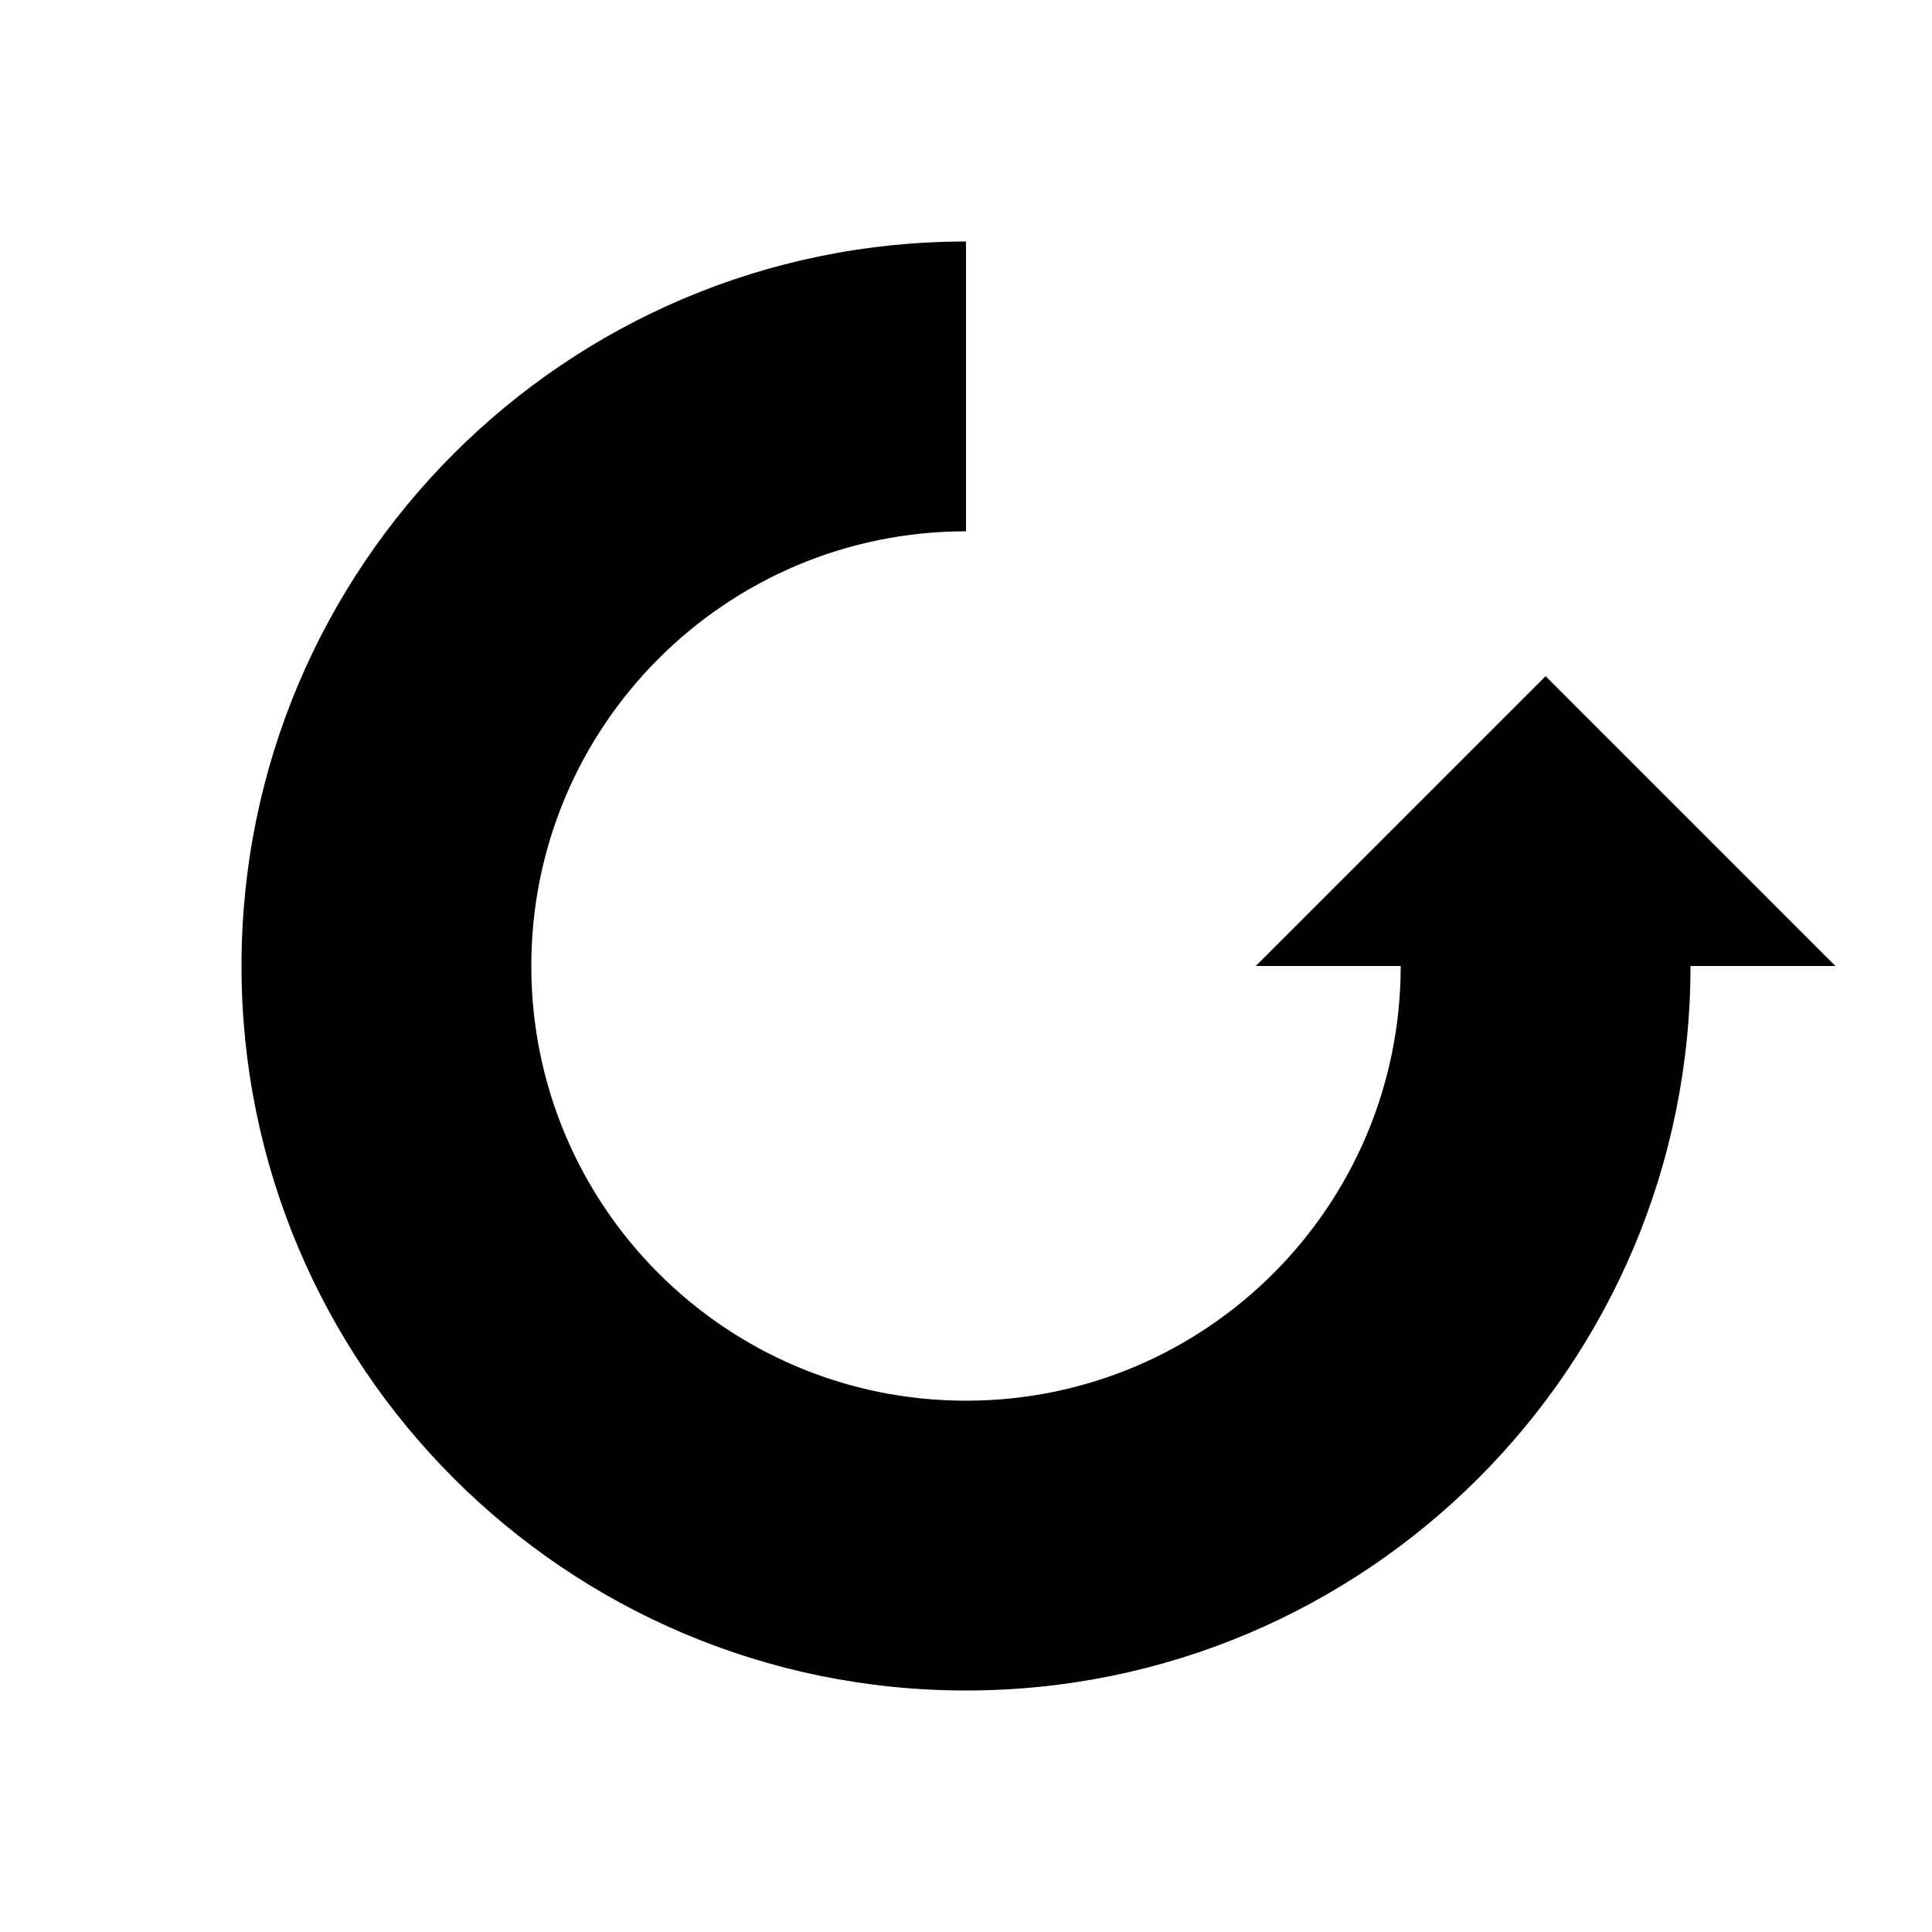
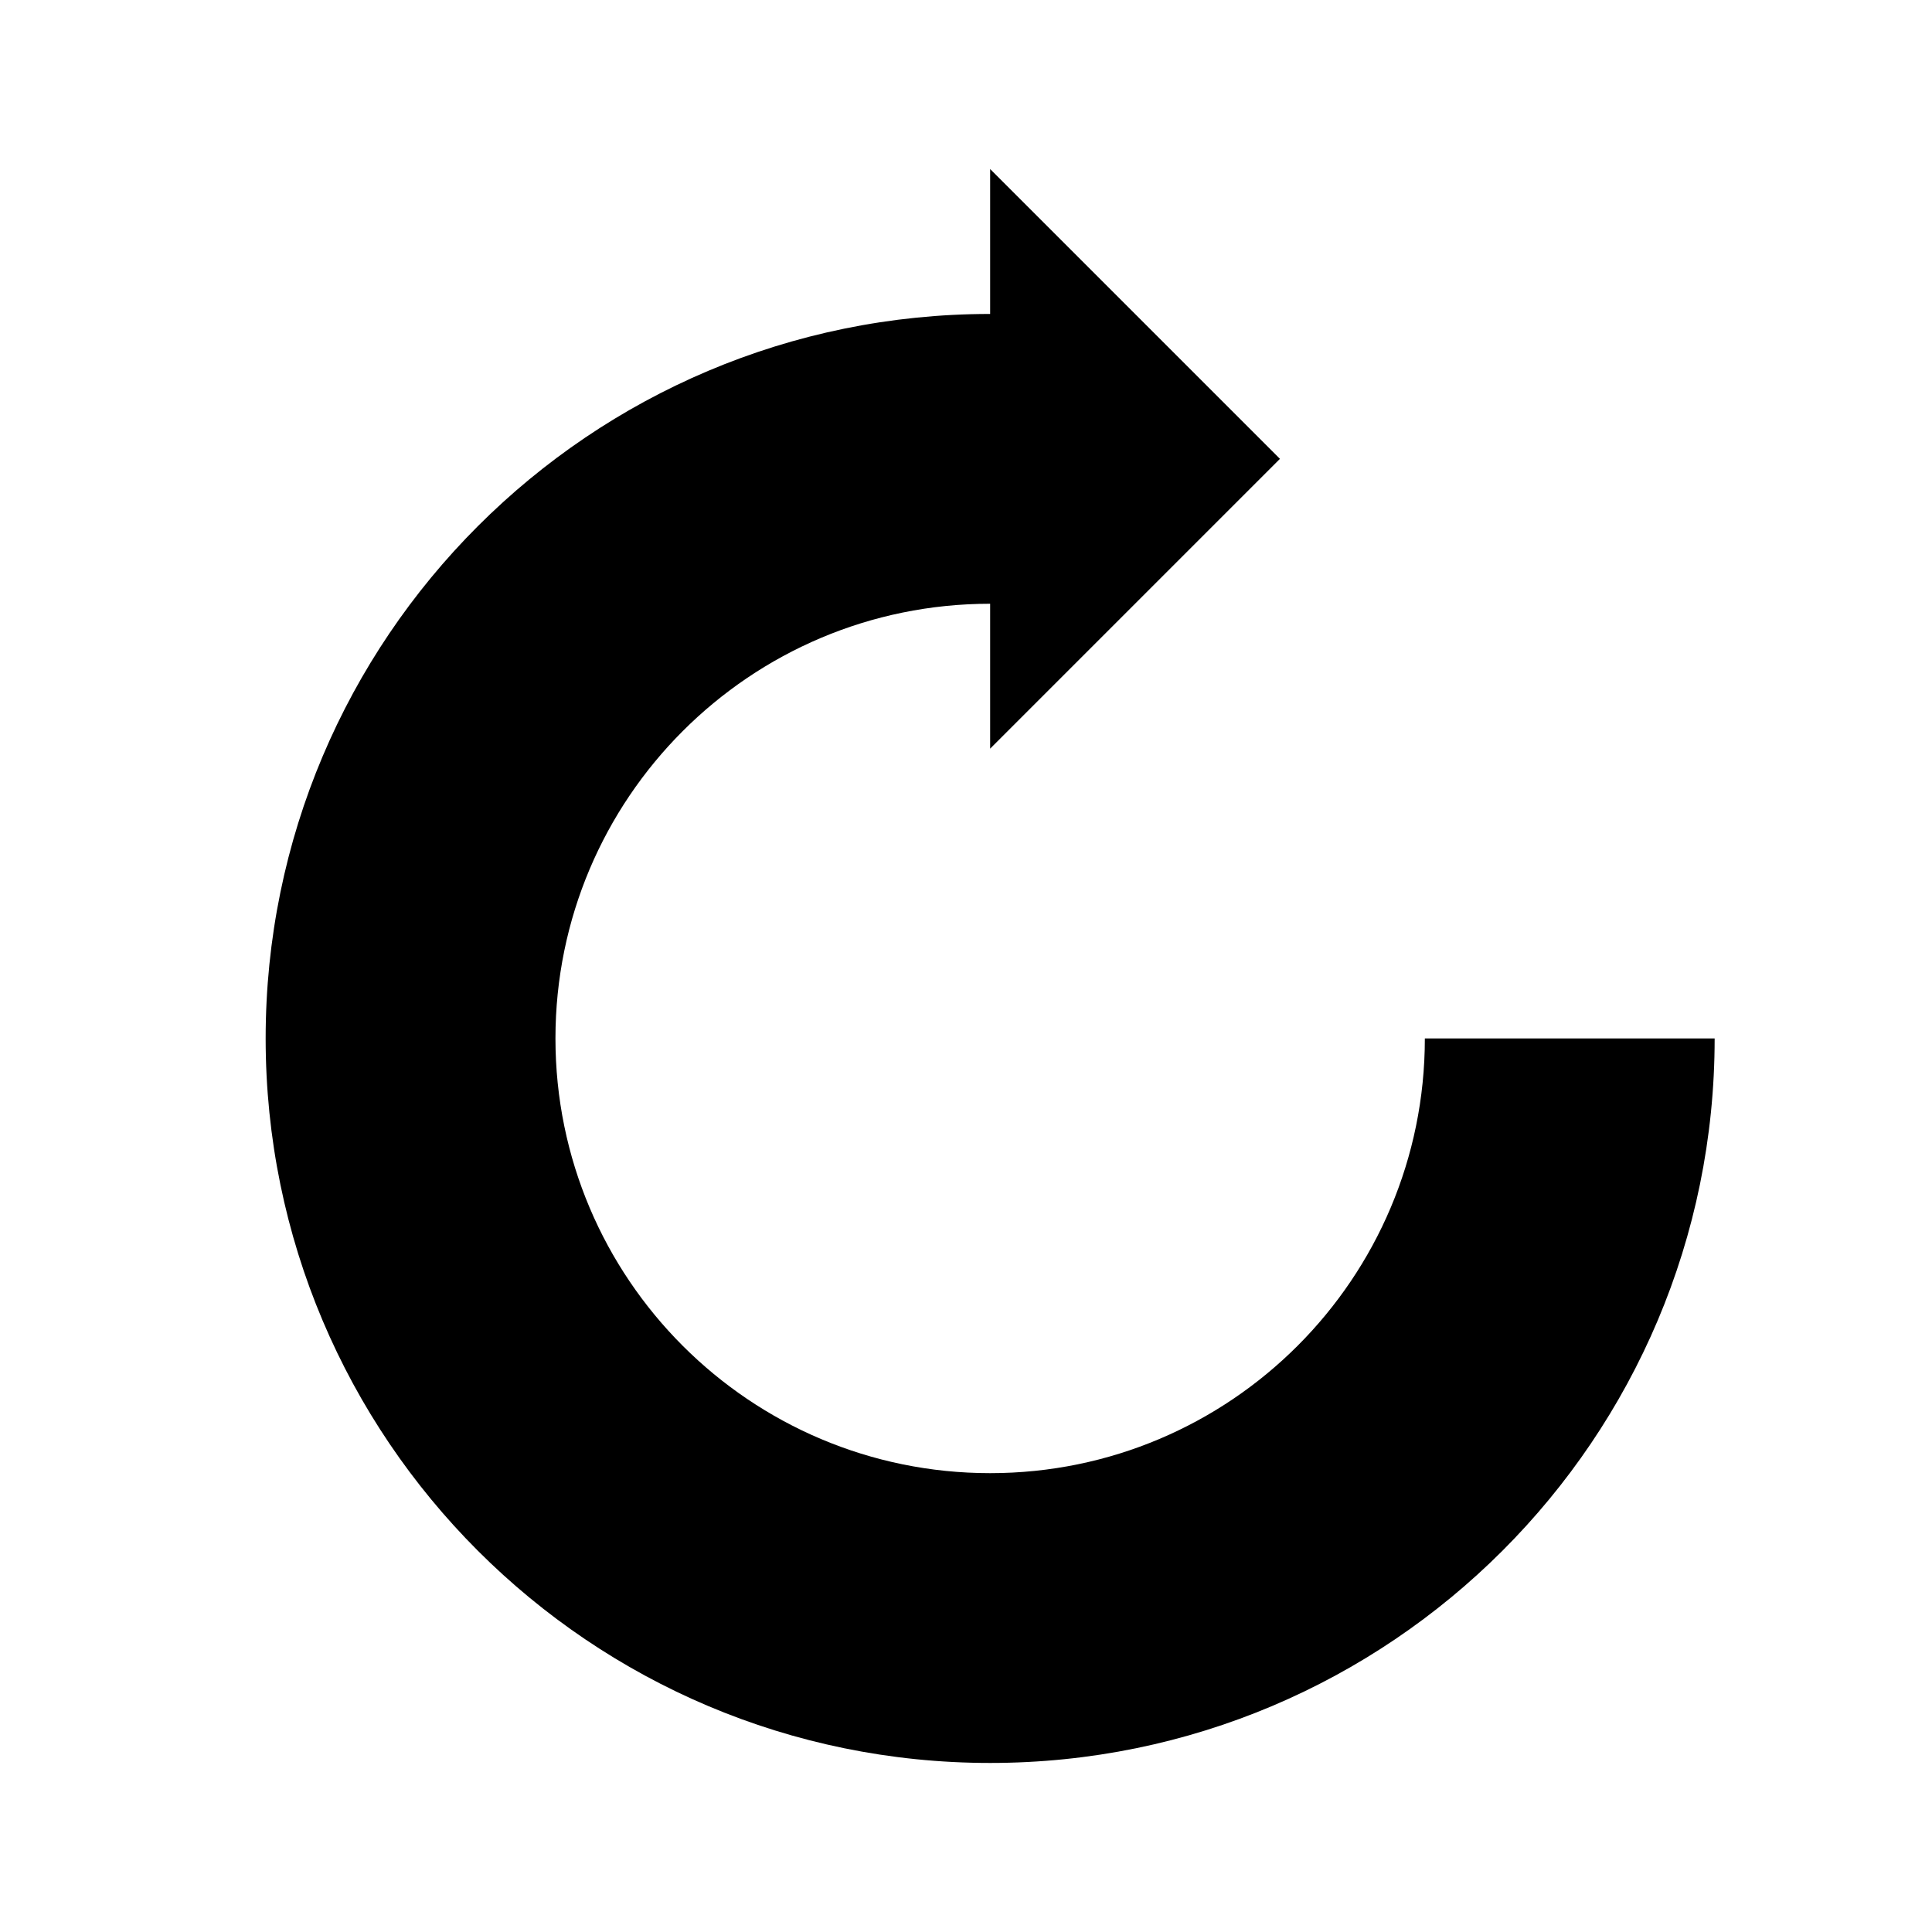
<svg xmlns="http://www.w3.org/2000/svg" width="40px" height="40px" viewBox="0 0 40 40" version="1.1">
  <defs />
  <g id="Page-1" stroke="none" stroke-width="1" fill-rule="evenodd">
    <g id="restart" fill-rule="nonzero">
-       <path d="M29,20 L26,20 L32,14 L38,20 L35,20 C35,28.284 28.284,35 20,35 C11.716,35 5,28.284 5,20 C5,11.716 11.716,5 20,5 L20,11 C15.029,11 11,15.029 11,20 C11,24.971 15.029,29 20,29 C24.971,29 29,24.971 29,20 Z" id="Combined-Shape" />
+       <path d="M28,20 L25,20 L31,14 L37,20 L34,20 C34,28.284 27.284,35 19,35 C10.716,35 4,28.284 4,20 C4,11.716 10.716,5 19,5 L19,11 C14.029,11 10,15.029 10,20 C10,24.971 14.029,29 19,29 C23.971,29 28,24.971 28,20 Z" id="Combined-Shape" transform="translate(20.5, 20) scale(-1, 1) rotate(-90) translate(-20.5, -20) " />
    </g>
  </g>
</svg>
